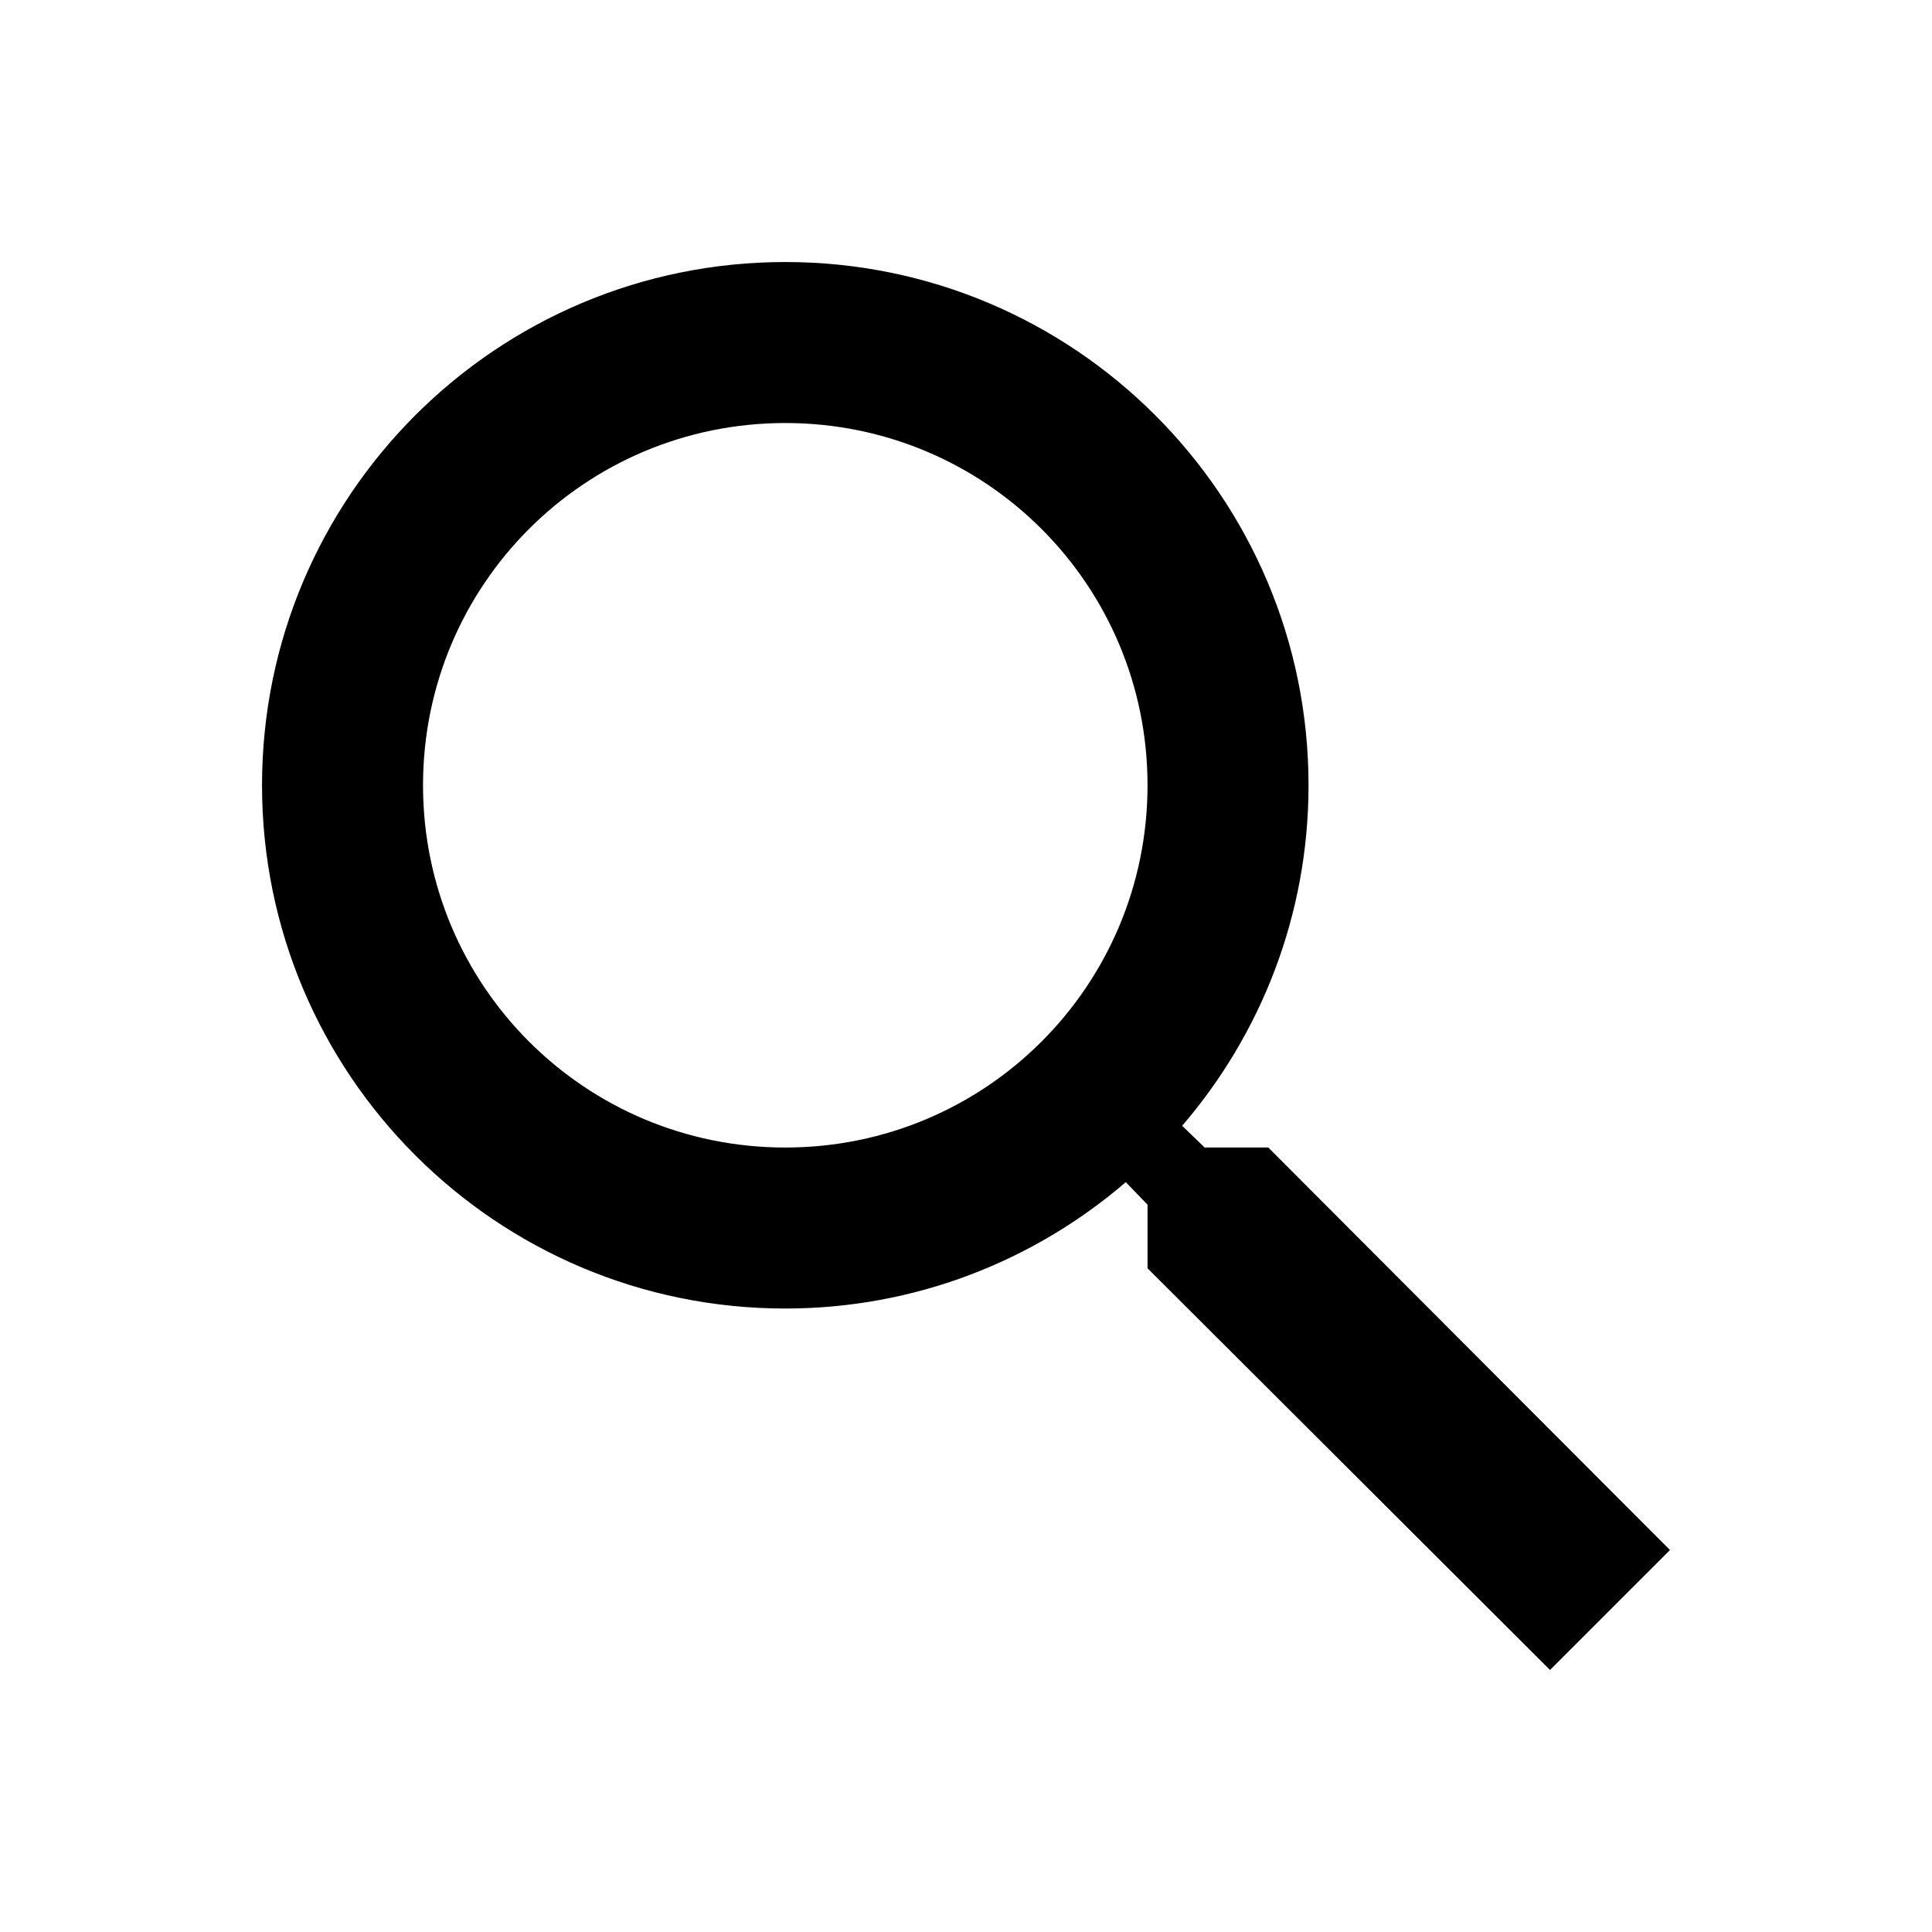
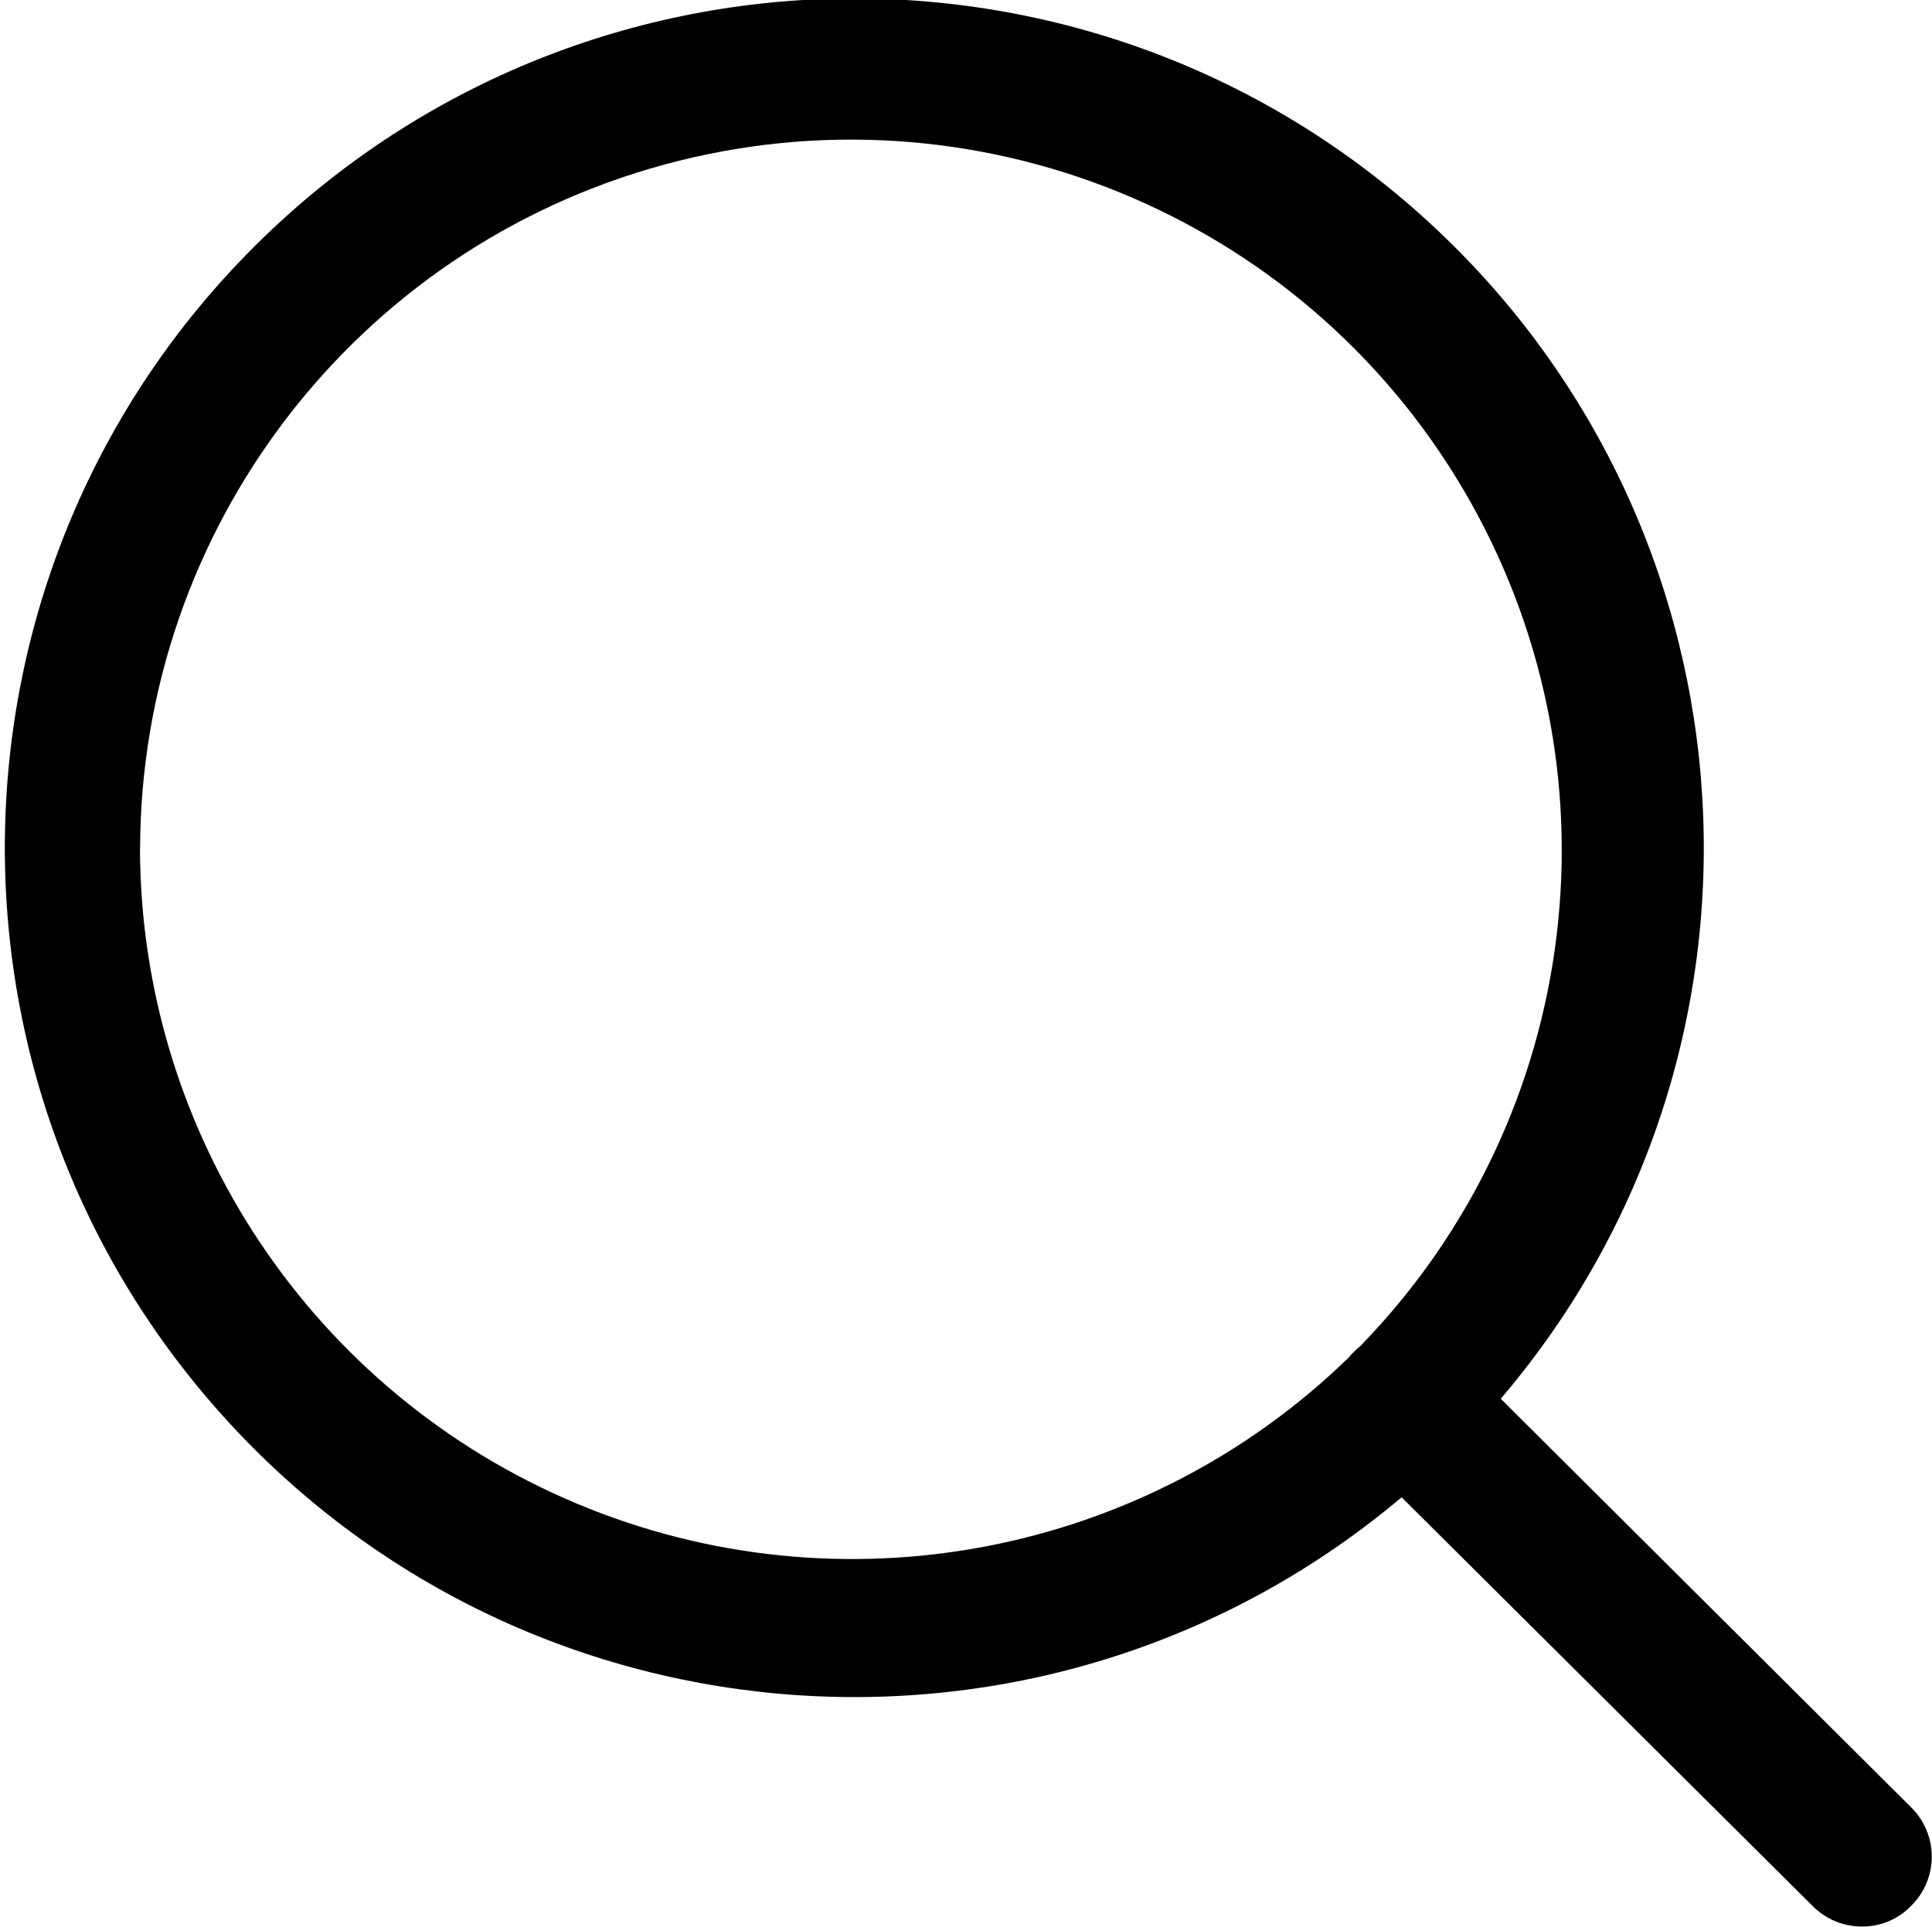
- <svg xmlns="http://www.w3.org/2000/svg" viewBox="0 0 24 24">
-   <path d="M15.755 14.255H14.965L14.685 13.985C15.665 12.845 16.255 11.365 16.255 9.755C16.255 6.165 13.345 3.255 9.755 3.255C6.165 3.255 3.255 6.165 3.255 9.755C3.255 13.345 6.165 16.255 9.755 16.255C11.365 16.255 12.845 15.665 13.985 14.685L14.255 14.965V15.755L19.255 20.745L20.745 19.255L15.755 14.255ZM9.755 14.255C7.265 14.255 5.255 12.245 5.255 9.755C5.255 7.265 7.265 5.255 9.755 5.255C12.245 5.255 14.255 7.265 14.255 9.755C14.255 12.245 12.245 14.255 9.755 14.255Z" />
+ <svg xmlns="http://www.w3.org/2000/svg" viewBox="0 0 20.053 20">
+   <path d="M23868.814,1844.79l-4.268-4.245a8.817,8.817,0,1,1,1.029-1.023l4.26,4.242a.718.718,0,0,1,0,1.022.7.7,0,0,1-.51.215A.72.72,0,0,1,23868.814,1844.79Zm-17.363-10.971a7.393,7.393,0,0,0,12.551,5.27.4.4,0,0,1,.053-.058.656.656,0,0,1,.063-.057,7.378,7.378,0,1,0-12.666-5.155Z" transform="translate(-23849.998 -1825.001)" />
</svg>
